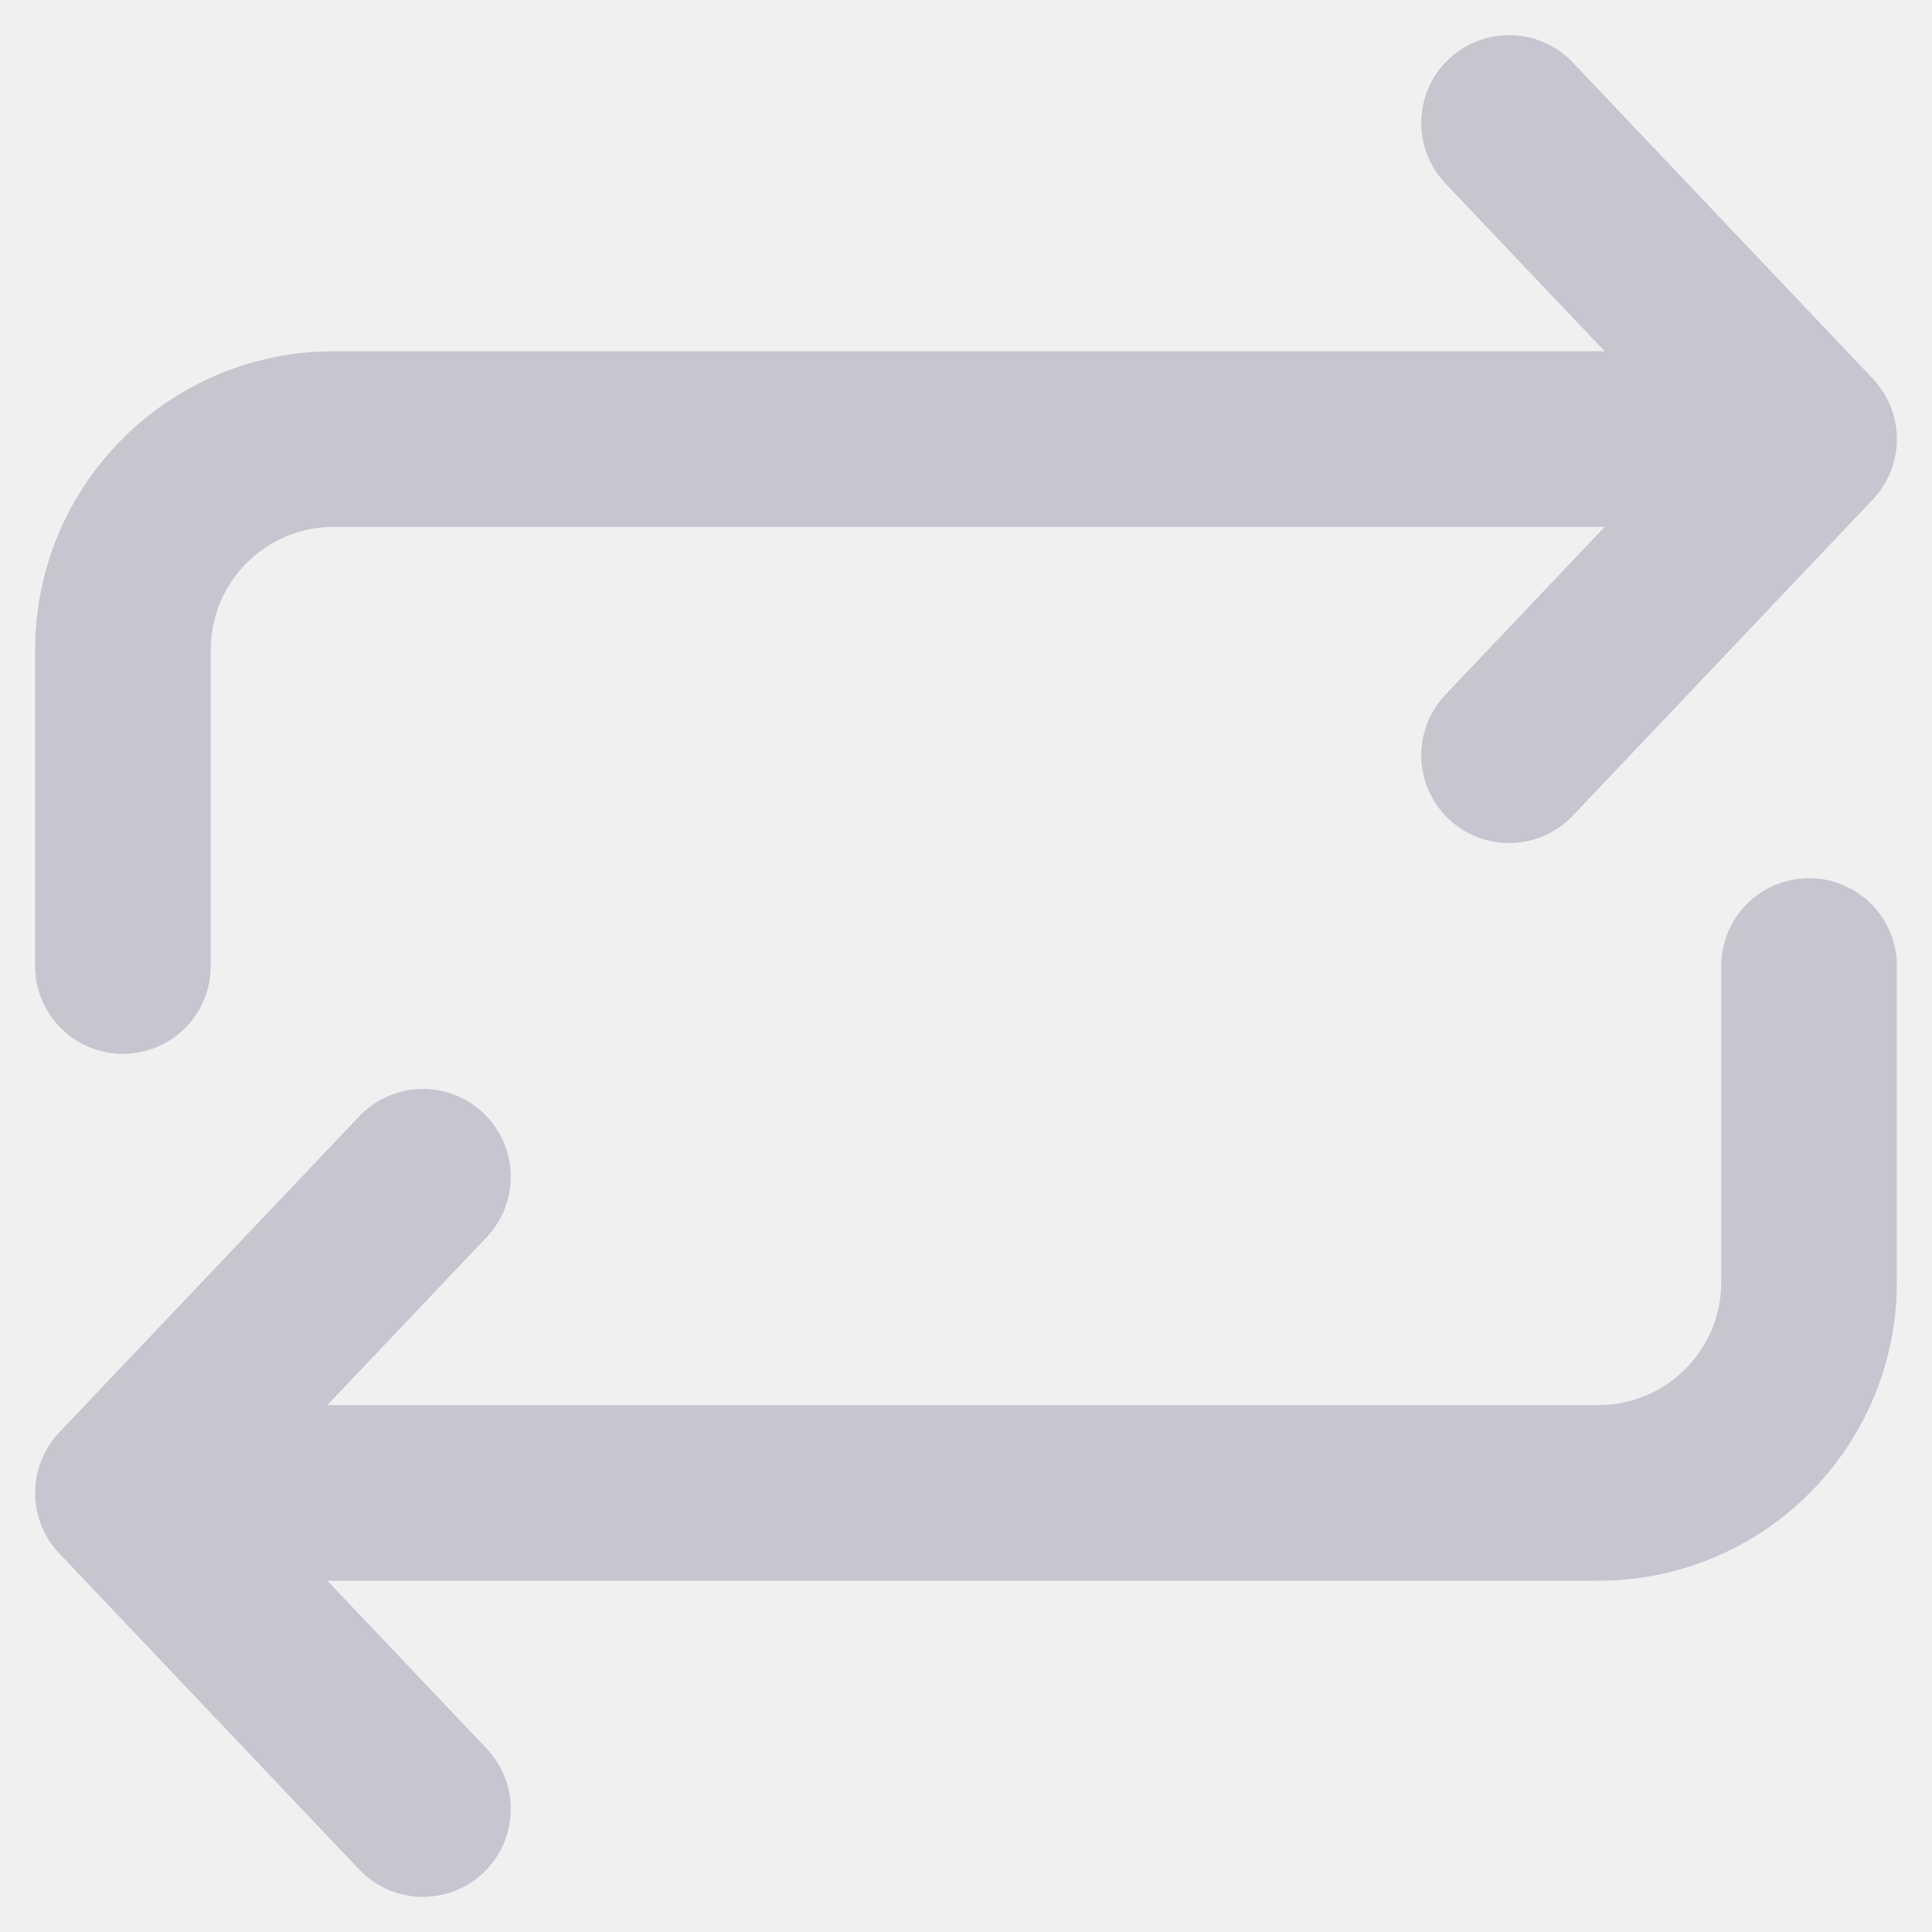
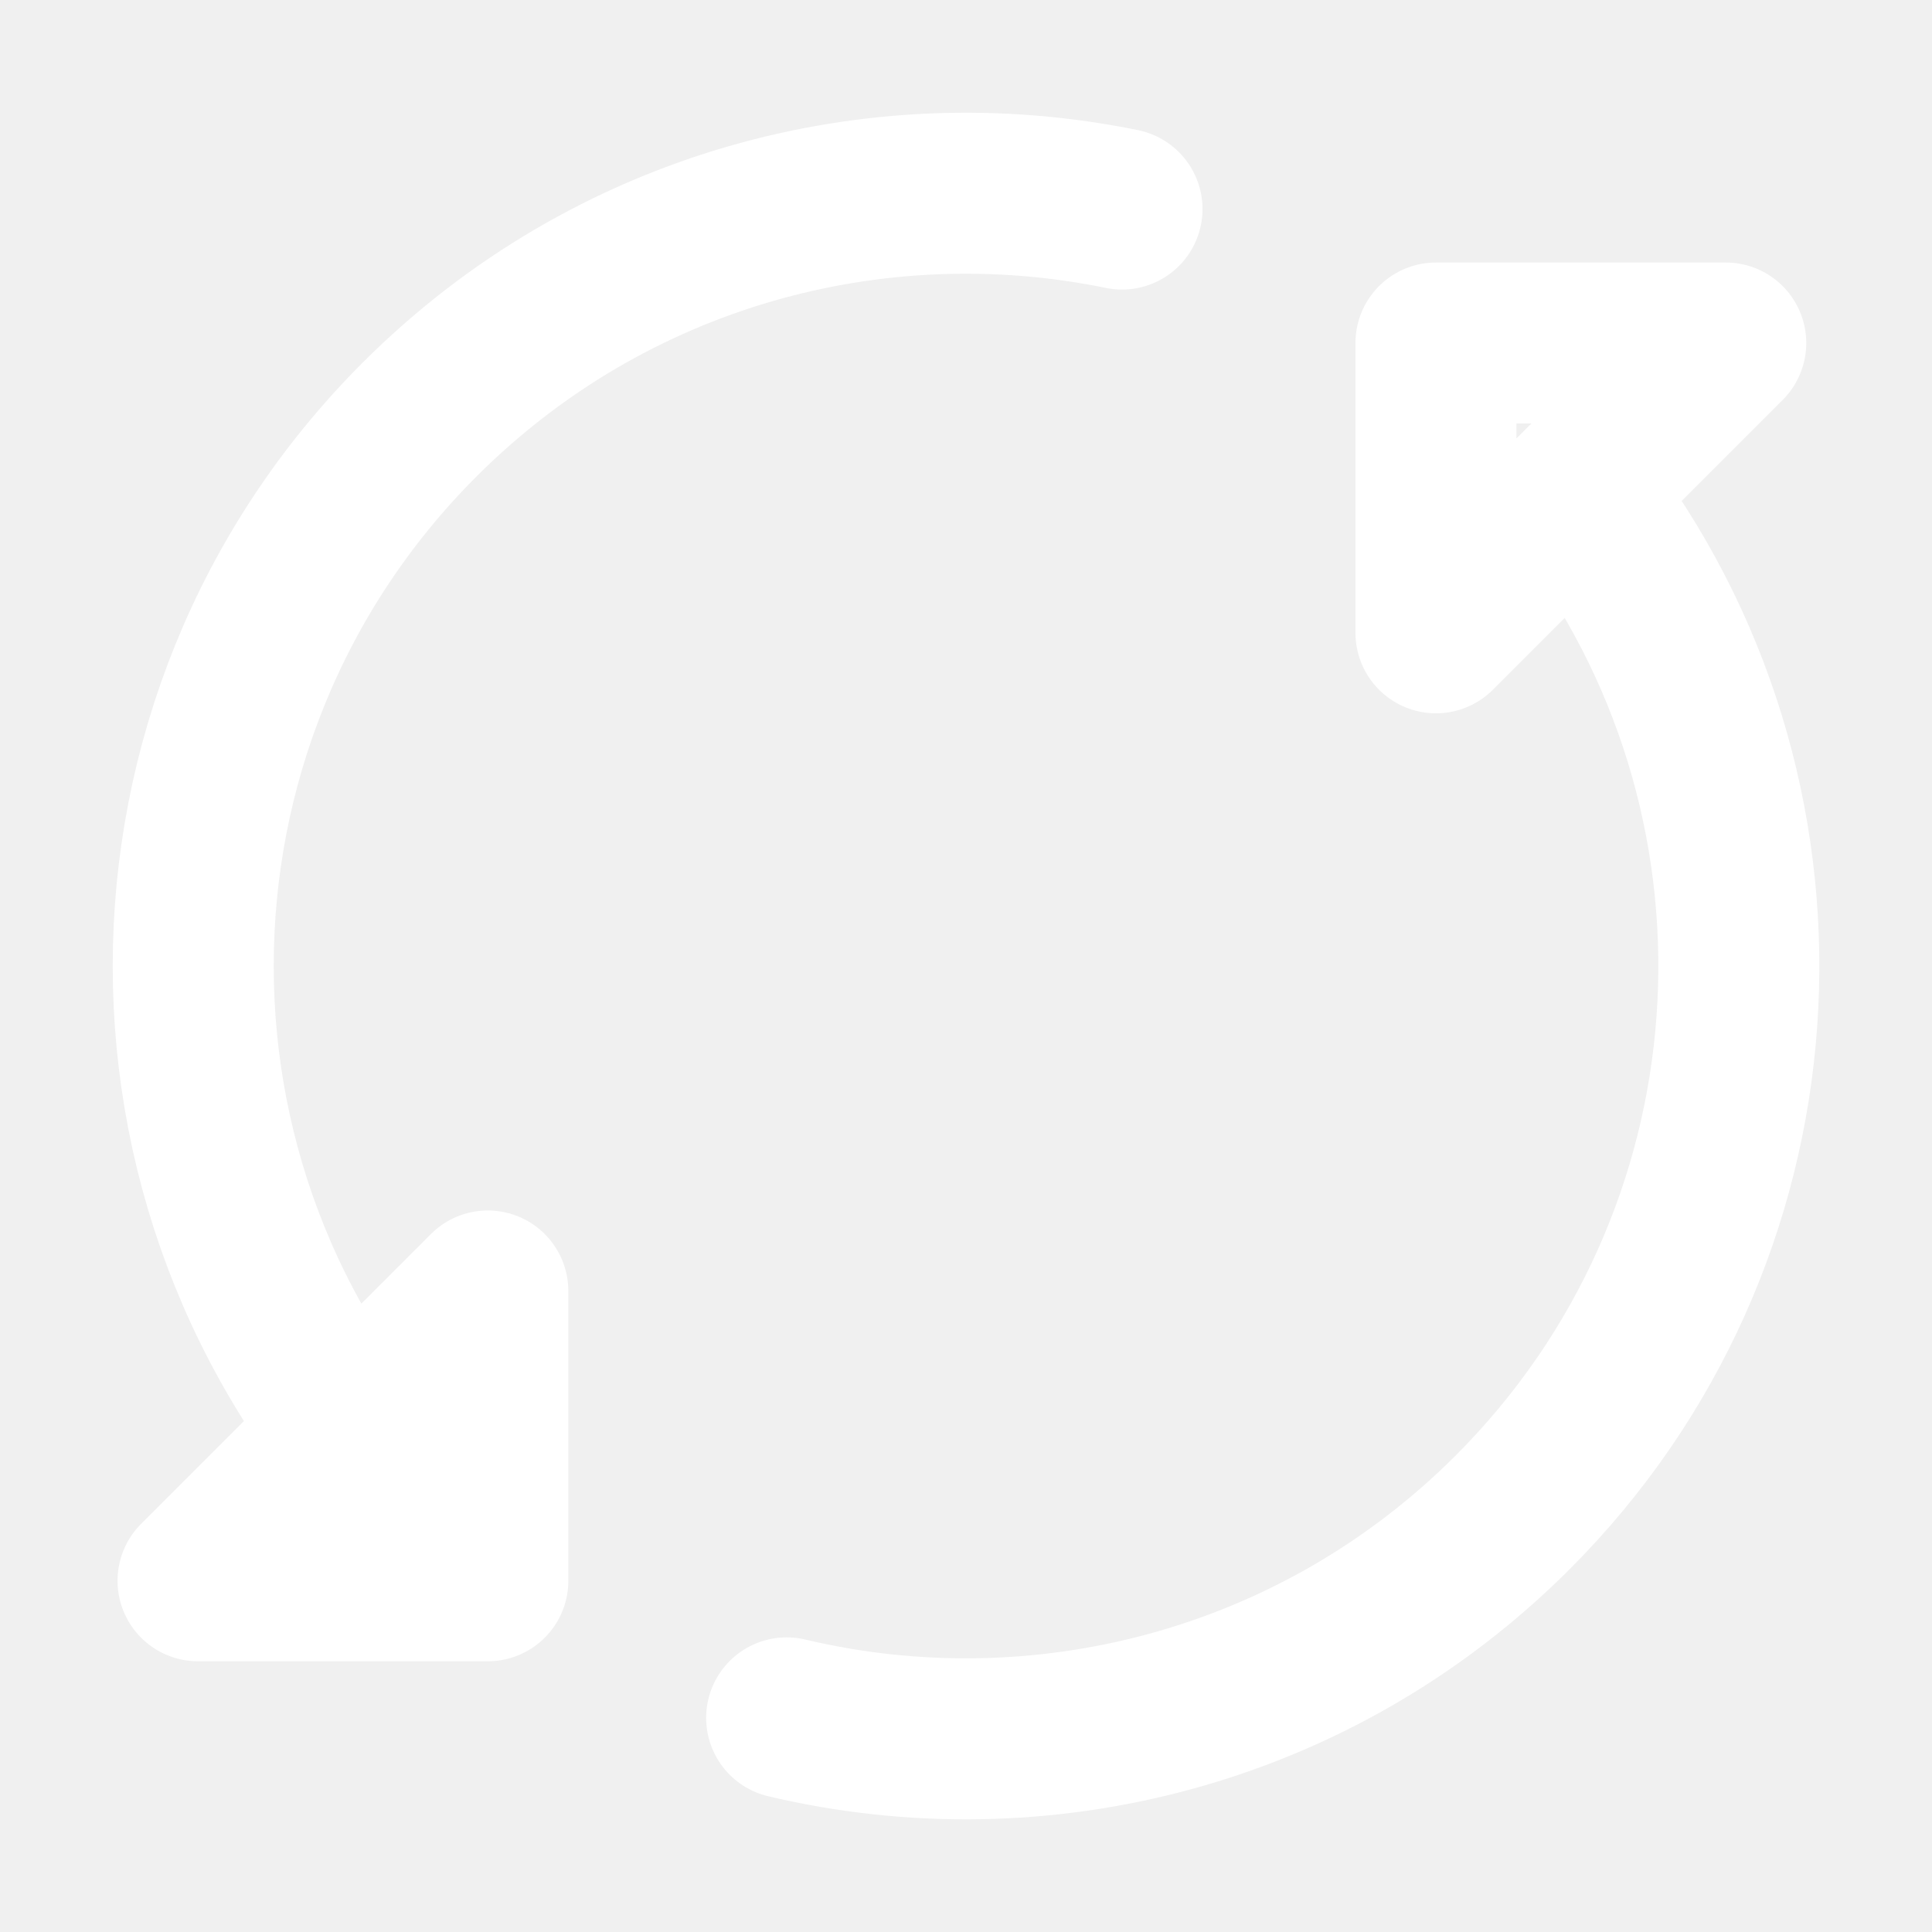
- <svg xmlns="http://www.w3.org/2000/svg" width="22" height="22" viewBox="0 0 22 22" fill="none">
-   <path d="M4.816 20.6L1.4 17M1.4 17L4.816 13.4M1.4 17H18.2C19.526 17 20.6 15.925 20.6 14.6V11M17.184 1.4L20.6 5M20.6 5L17.184 8.6M20.6 5L3.8 5C2.475 5 1.4 6.074 1.4 7.4L1.4 11" stroke="#C6C5D0" stroke-width="2" stroke-linecap="round" stroke-linejoin="round" />
+ <svg xmlns="http://www.w3.org/2000/svg" width="24" height="24" viewBox="0 0 24 24" fill="none">
+   <path d="M5.212 18.789C1.463 15.04 1.463 8.961 5.212 5.212C7.582 2.842 10.883 1.97 13.938 2.597M19.74 6.318C22.505 10.075 22.188 15.389 18.789 18.789C16.343 21.234 12.906 22.084 9.772 21.34M17.838 7.861V4.261L21.438 4.261L17.838 7.861ZM6.06 16.037V19.637H2.46L6.06 16.037Z" stroke="white" stroke-width="2" stroke-linecap="round" stroke-linejoin="round" />
</svg>
